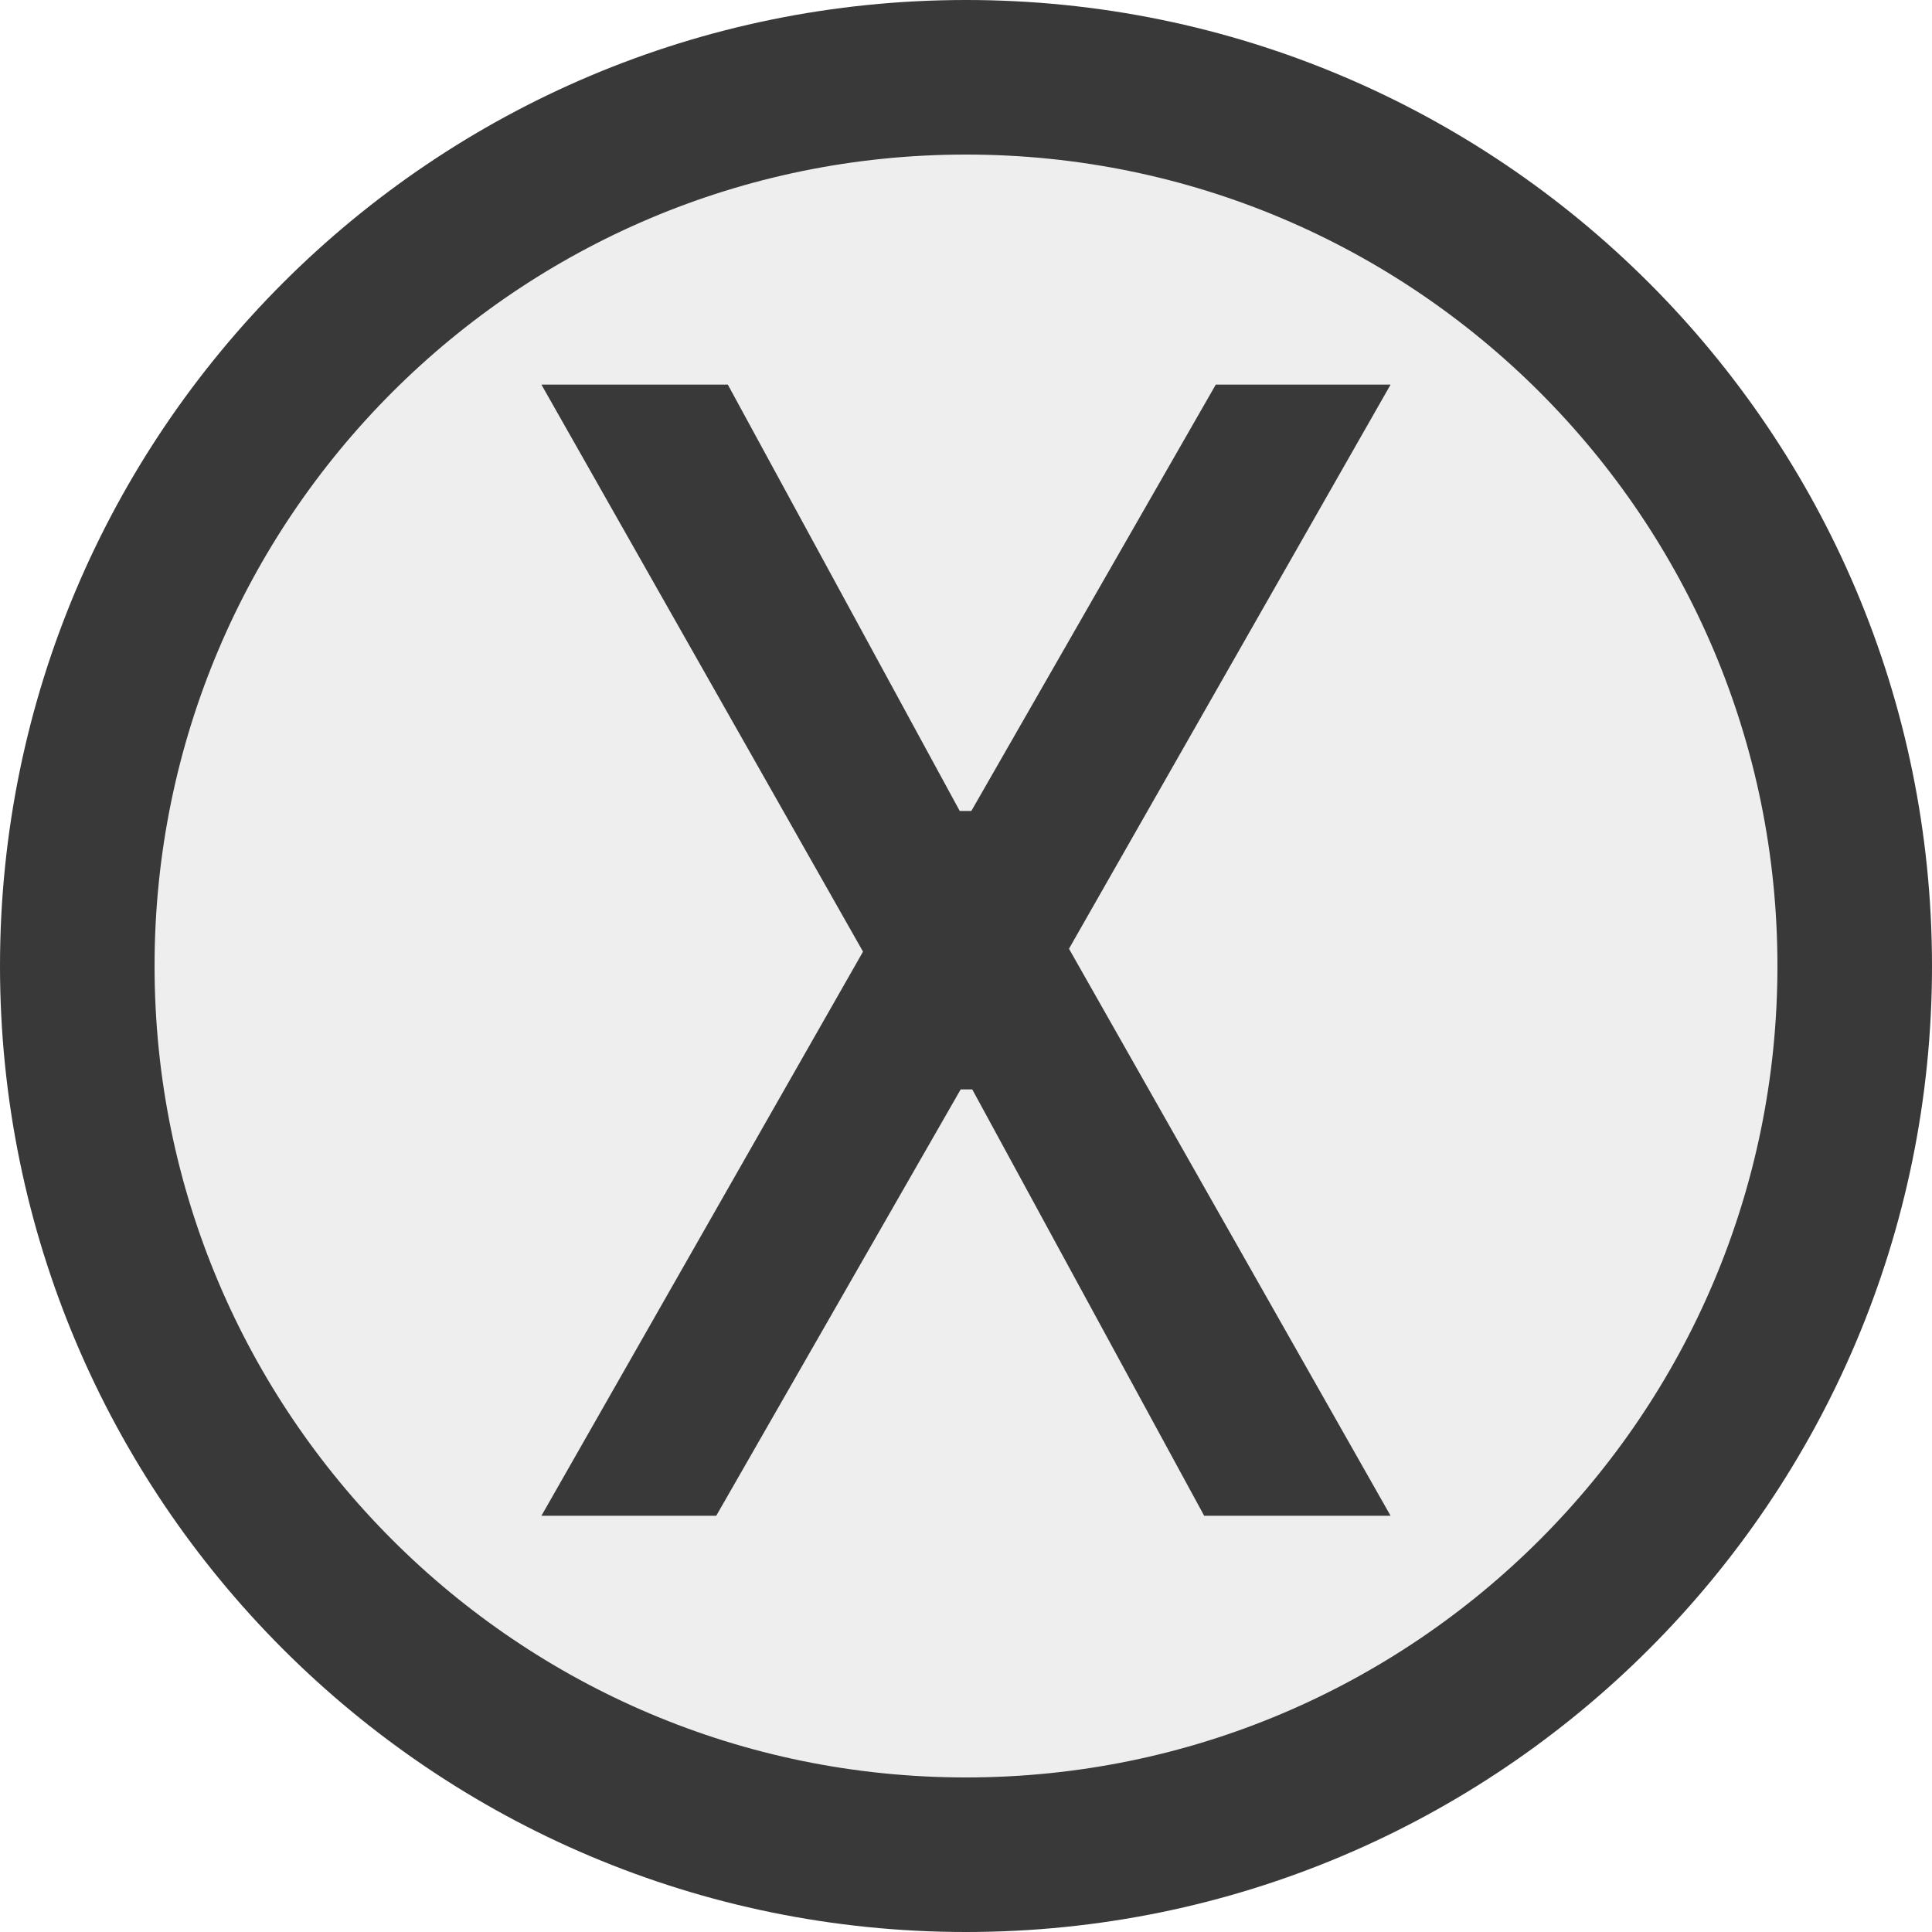
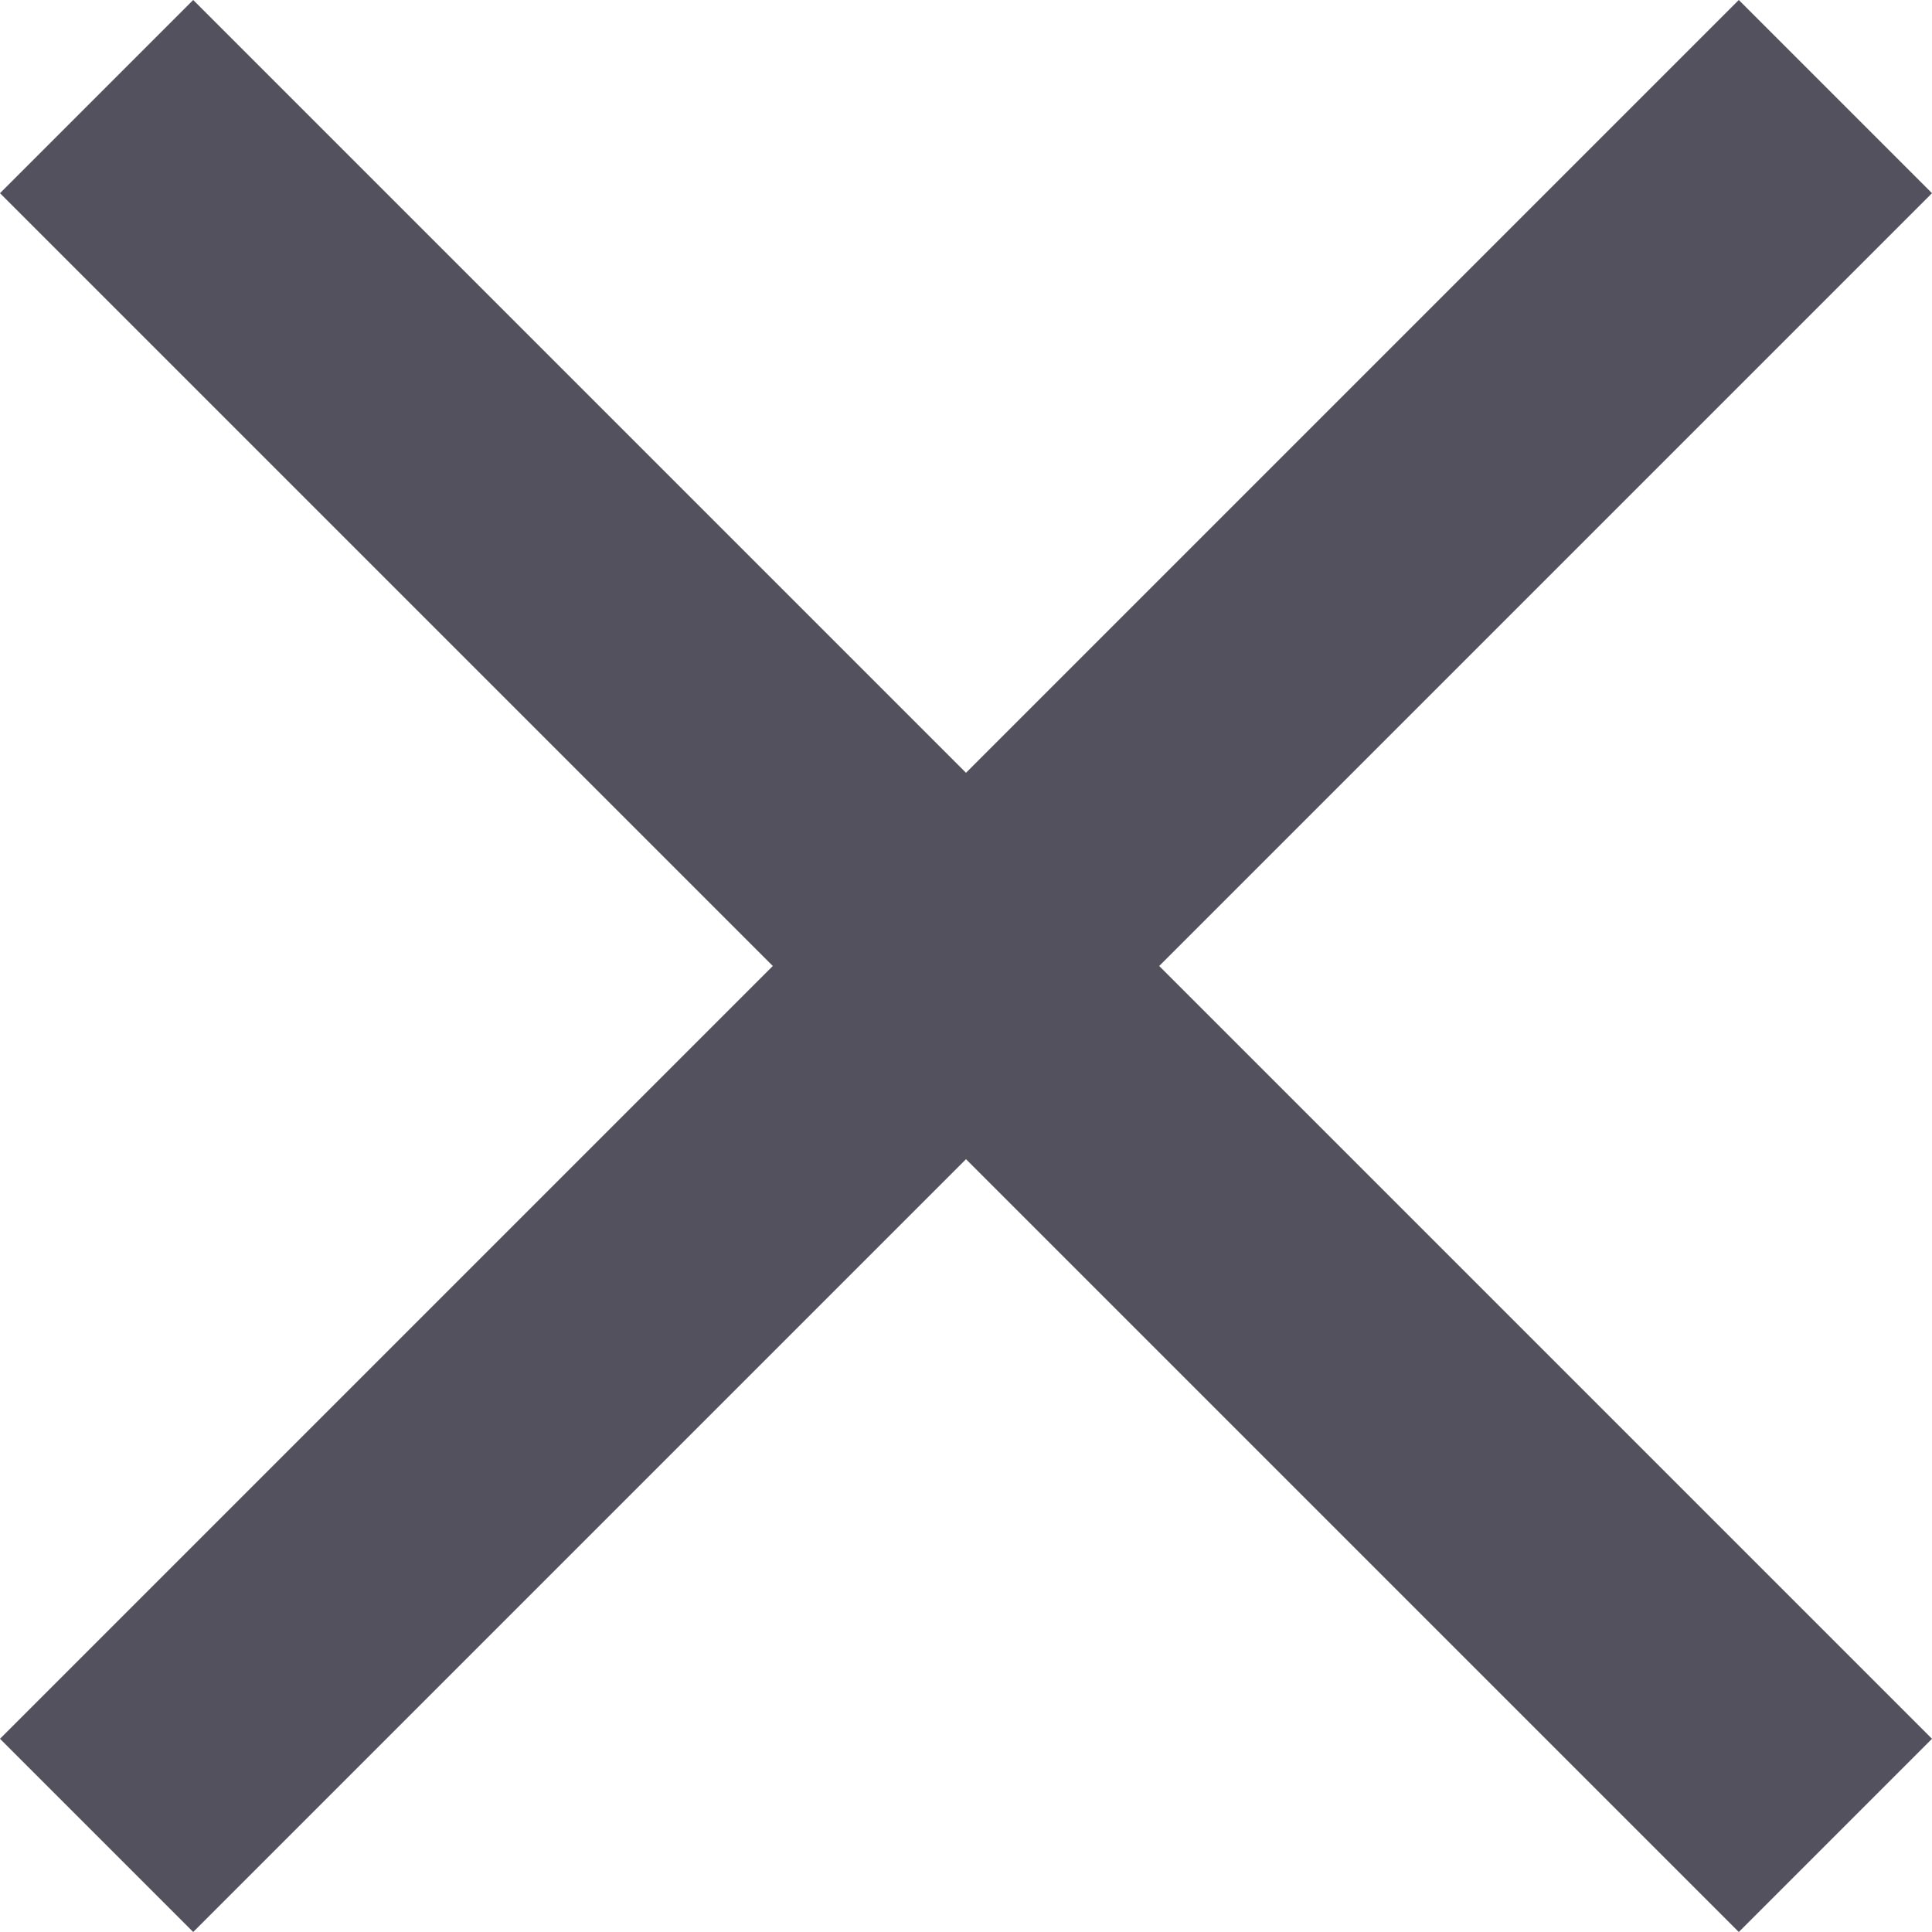
- <svg xmlns="http://www.w3.org/2000/svg" width="25" height="25" viewBox="0 0 25 25" fill="none" version="1.1" id="svg2">
-   <defs id="defs2" />
-   <rect x="1" y="1" width="23" height="23" rx="11.5" fill="#EEEEEF" id="rect1" />
-   <rect x="1" y="1" width="23" height="23" rx="11.5" stroke="#393939" stroke-width="2" id="rect2" />
-   <path d="m 17.994,19.614 h -2.412 l -3.001,-5.517 h -0.15 l -3.163,5.517 h -2.262 l 4.698,-8.241 h 1.616 z" fill="#393939" id="path3" style="stroke-width:0.75" />
-   <path d="m 7.006,4.977 h 2.412 l 3.001,5.517 h 0.15 l 3.163,-5.517 h 2.262 l -4.698,8.241 h -1.616 z" fill="#393939" id="path4" style="stroke-width:0.75" />
+ <svg xmlns="http://www.w3.org/2000/svg" width="20" height="20" viewBox="0 0 20 20" fill="none">
+   <path d="M2 20L0 18L8 10L0 2L2 0L10 8L18 0L20 2L12 10L20 18L18 20L10 12L2 20Z" fill="#53515E" />
</svg>
